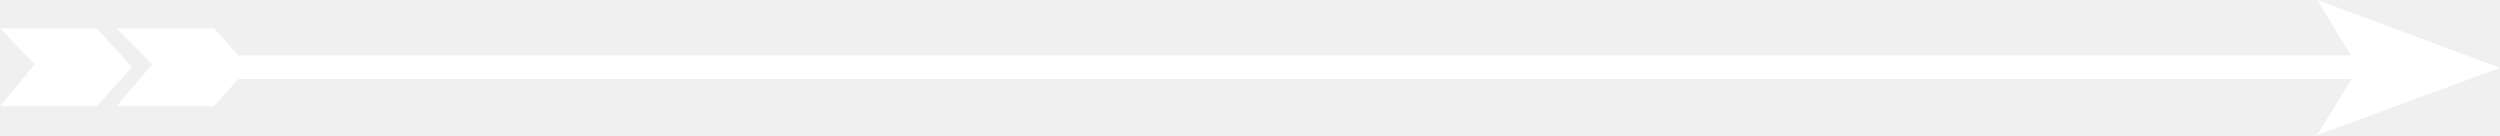
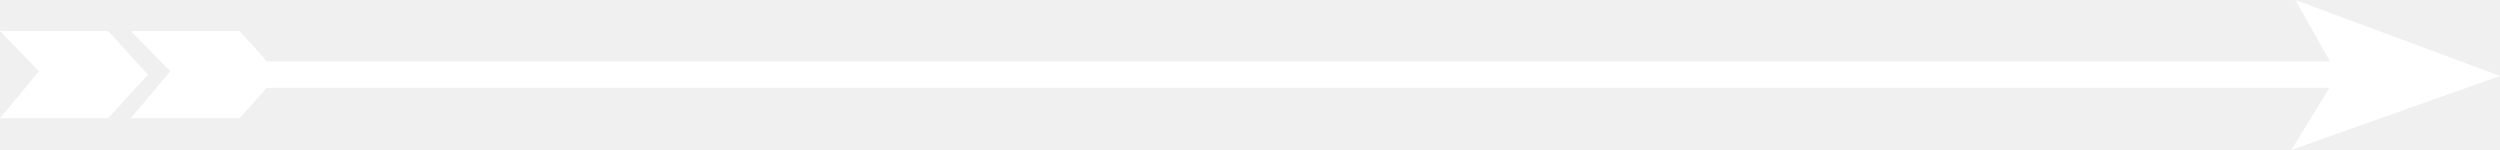
- <svg xmlns="http://www.w3.org/2000/svg" version="1.1" id="Layer_1" x="0px" y="0px" viewBox="0 0 424 22.9" style="enable-background:new 0 0 424 22.9;" xml:space="preserve">
+ <svg xmlns="http://www.w3.org/2000/svg" version="1.1" id="Layer_1" x="0px" y="0px" viewBox="0 0 378.6 22.7" style="enable-background:new 0 0 378.6 22.7;" xml:space="preserve">
  <style type="text/css">
	.st0{fill:none;stroke:#FFFFFF;stroke-width:4;stroke-miterlimit:10;}
	.st1{fill:#FFFFFF;}
</style>
  <g id="Layer_1_1_">
    <g id="XMLID_15_">
-       <line id="XMLID_30_" class="st0" x1="33.2" y1="11.4" x2="400" y2="11.4" />
-       <polygon id="XMLID_27_" class="st1" points="393,0 424,11.5 393,22.9 400,11.5   " />
+       <line id="XMLID_30_" class="st0" x1="33.2" y1="11.3" x2="355" y2="11.3" />
+       <polygon id="XMLID_27_" class="st1" points="347.6,0 378.6,11.5 347,22.7 354,11.3   " />
      <g id="XMLID_16_">
        <g>
-           <polygon id="XMLID_19_" class="st1" points="19.8,18 25.8,10.9 19.8,4.8 36.3,4.8 42.2,11.4 36.3,18     " />
-           <polygon id="XMLID_18_" class="st1" points="0,18 5.9,10.9 0,4.8 16.4,4.8 22.4,11.4 16.4,18     " />
+           <polygon id="XMLID_19_" class="st1" points="19.8,17.9 25.8,10.8 19.8,4.7 36.3,4.7 42.2,11.3 36.3,17.9     " />
+           <polygon id="XMLID_18_" class="st1" points="0,17.9 5.9,10.8 0,4.7 16.4,4.7 22.4,11.3 16.4,17.9     " />
        </g>
      </g>
    </g>
  </g>
  <g id="Layer_1_2_">
</g>
</svg>
